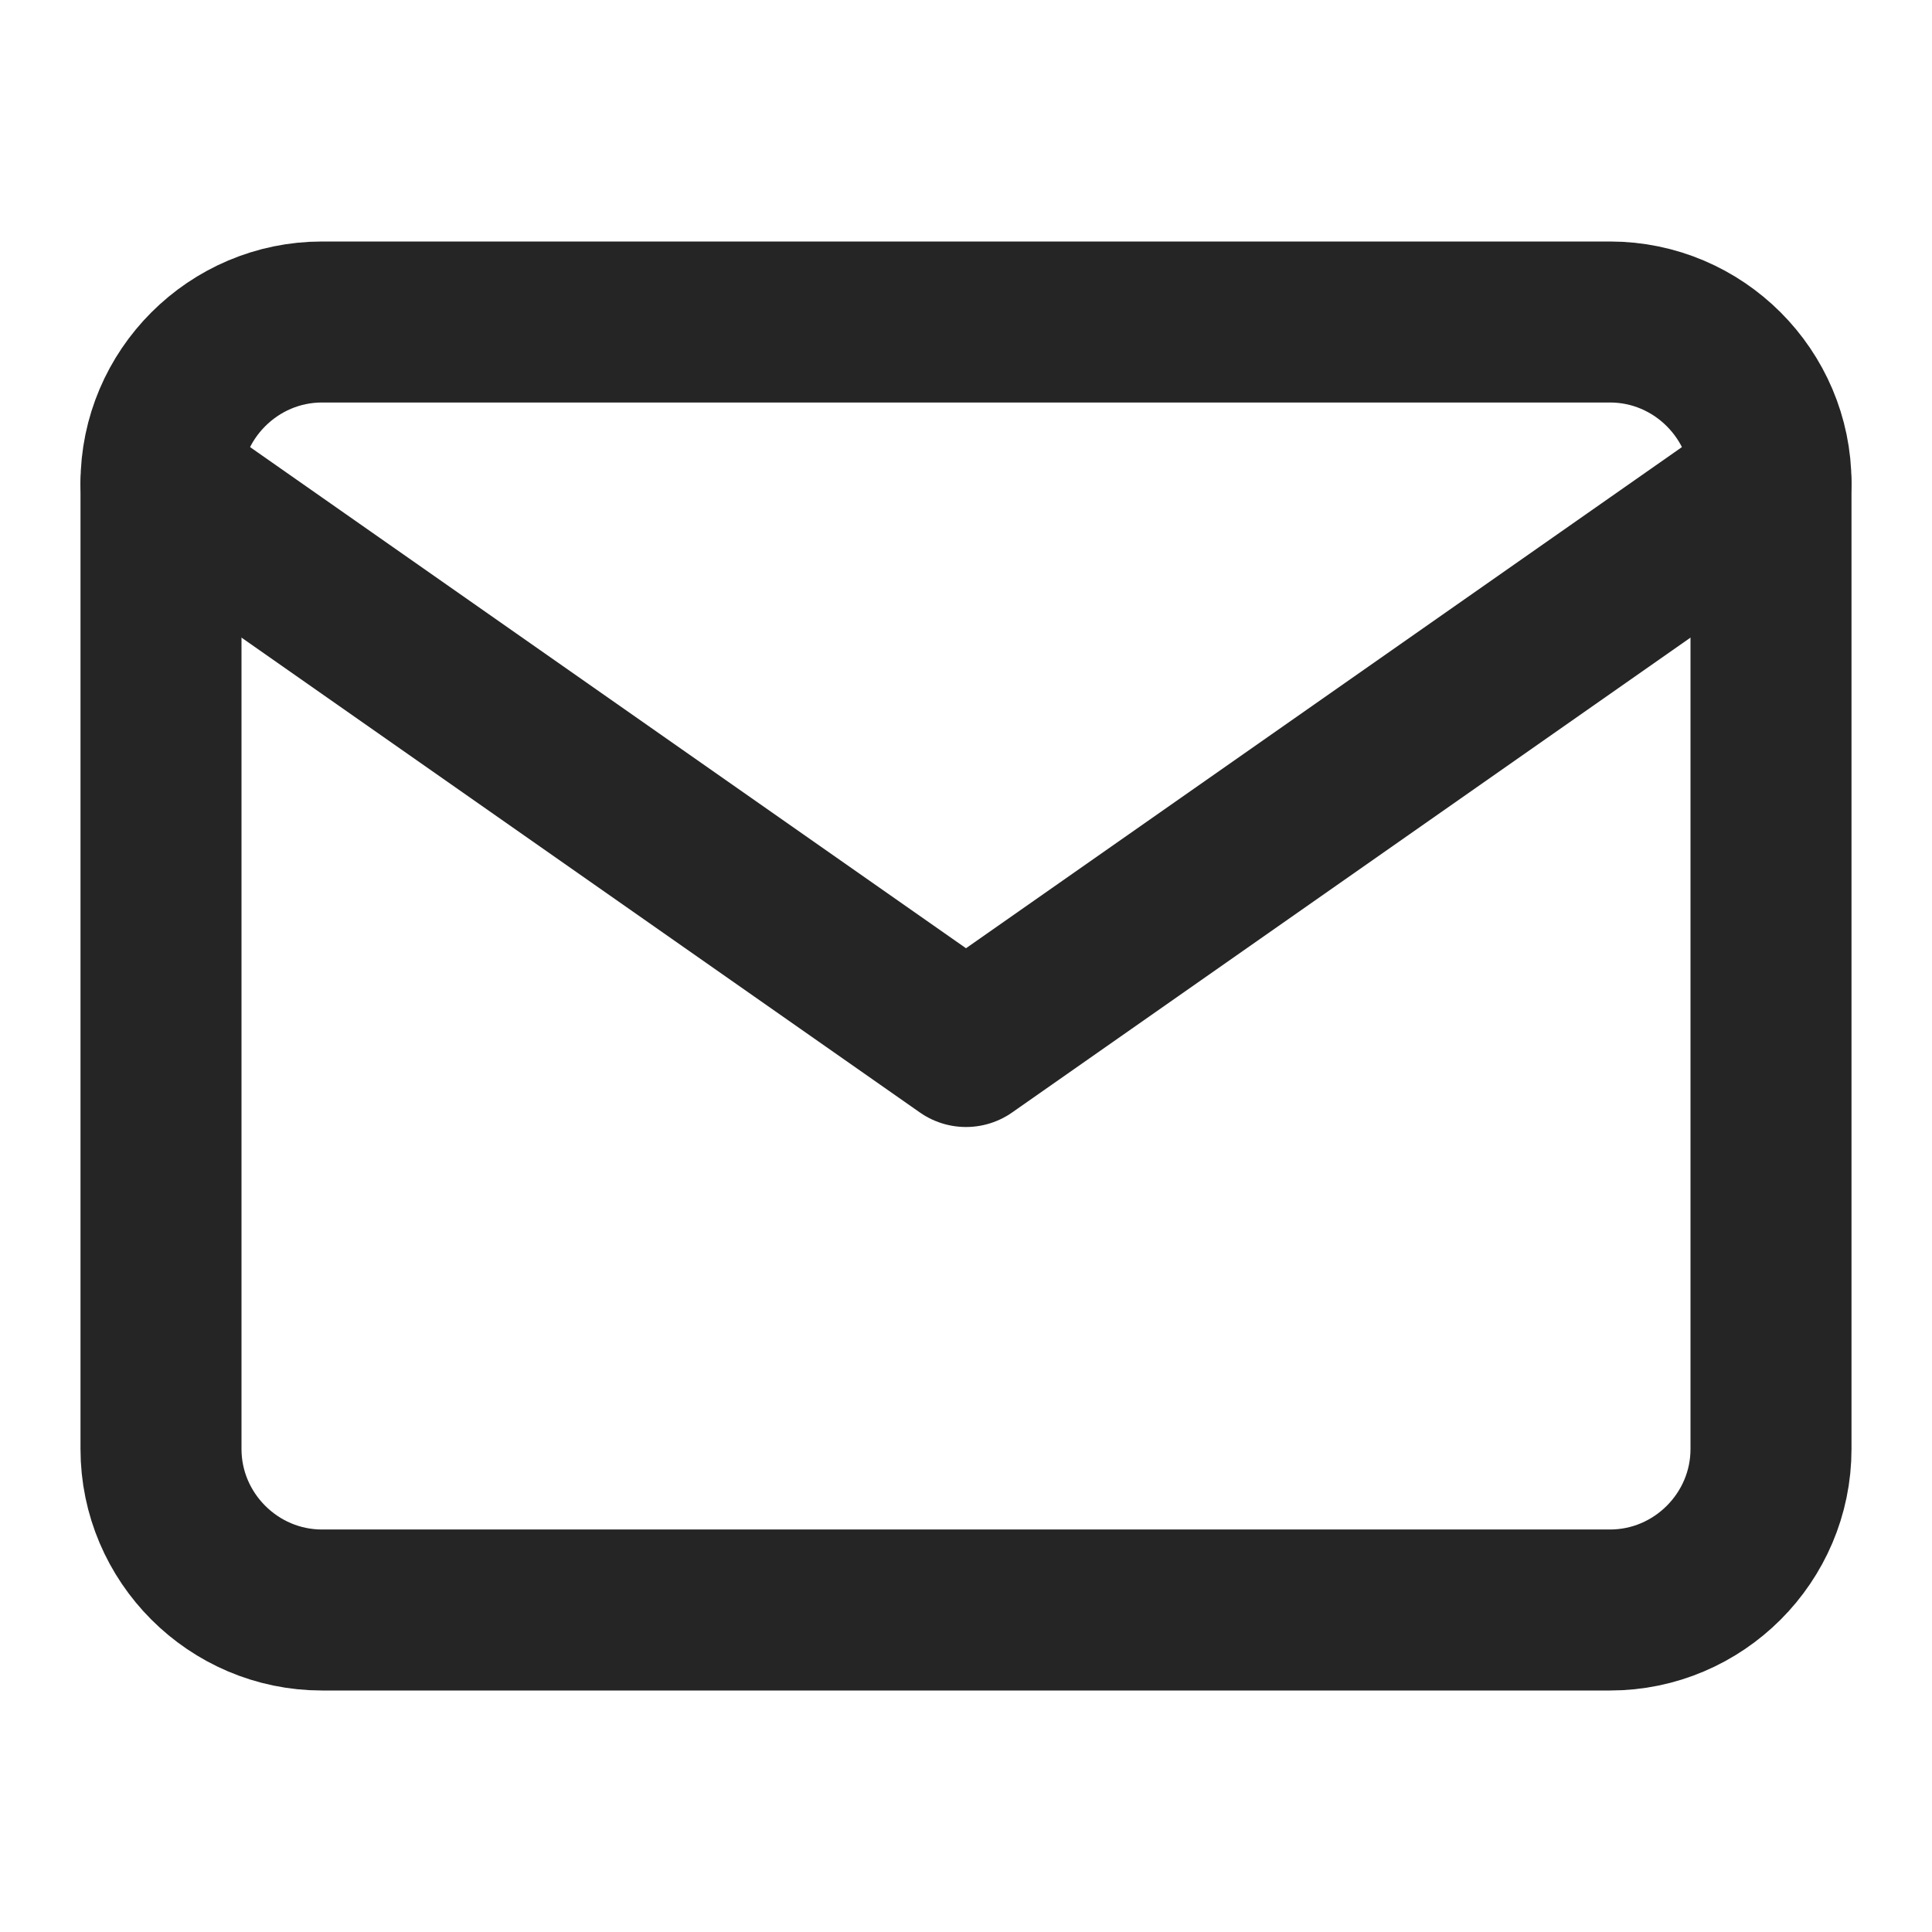
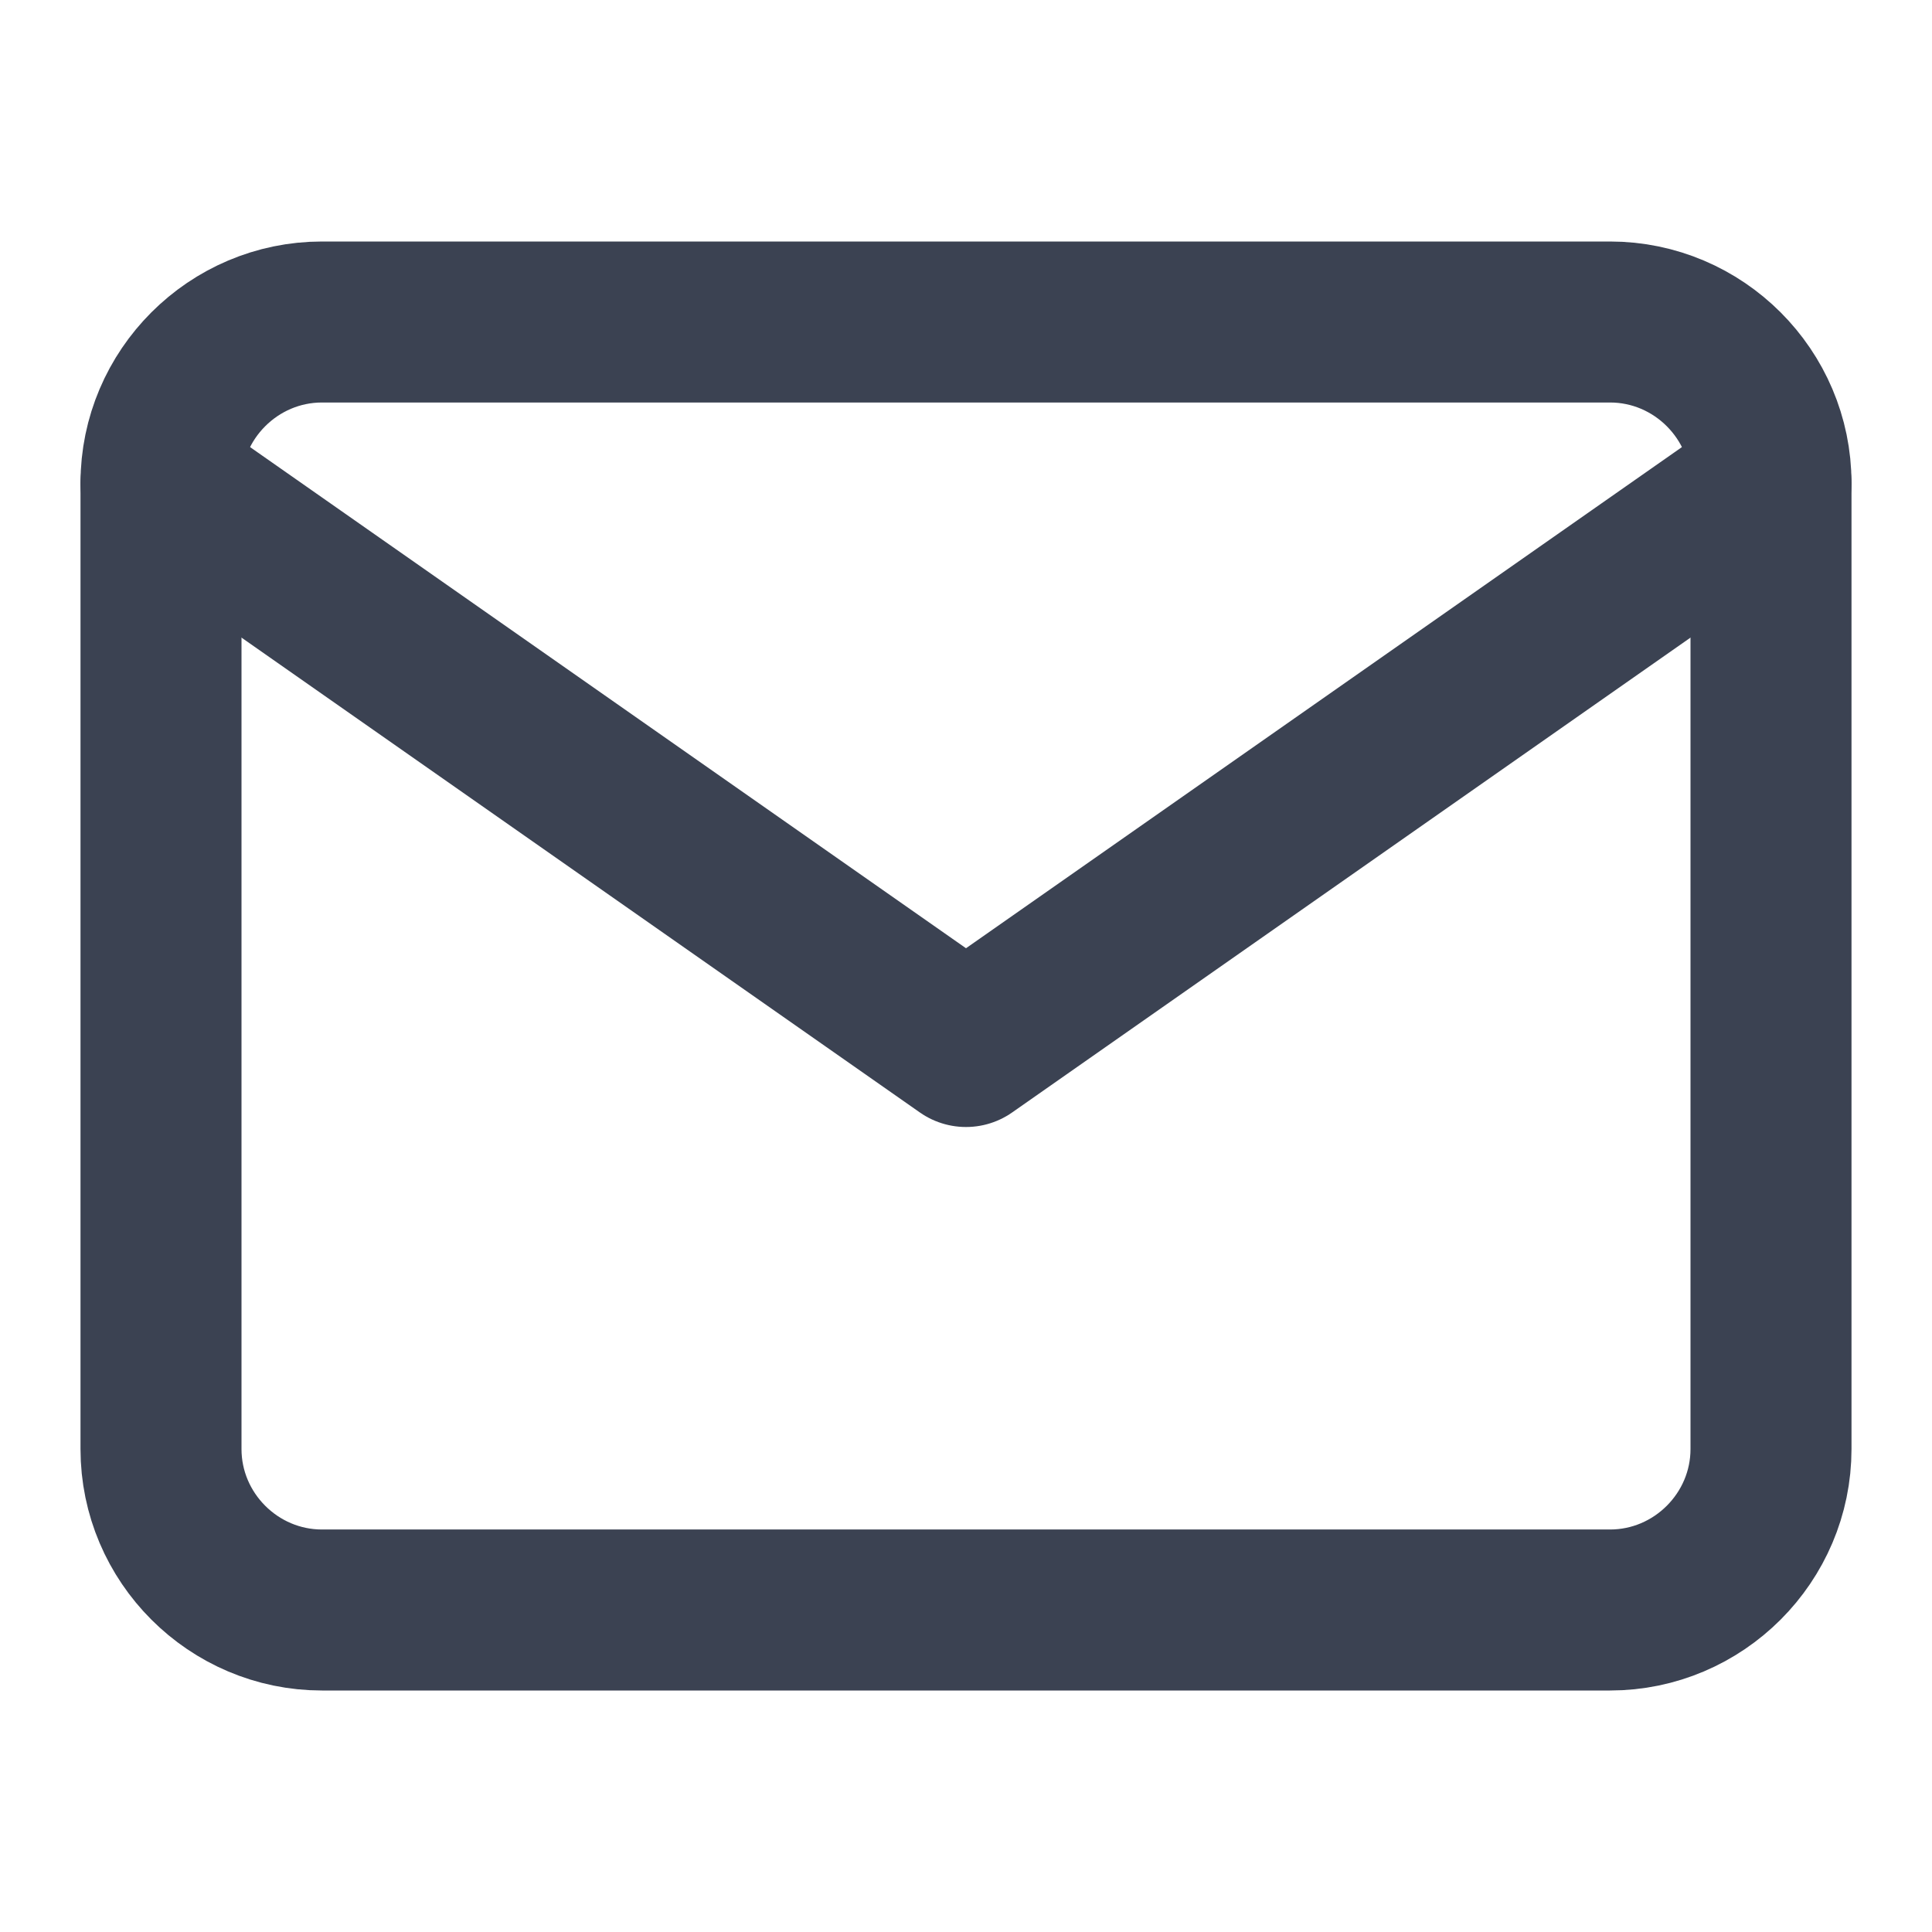
- <svg xmlns="http://www.w3.org/2000/svg" width="24" height="24" viewBox="0 0 24 24" fill="none" stroke="#252525" stroke-width="2" stroke-linecap="round" stroke-linejoin="round" class="feather feather-mail">
+ <svg xmlns="http://www.w3.org/2000/svg" width="24" height="24" viewBox="0 0 24 24" fill="none" stroke="#3b4252" stroke-width="2" stroke-linecap="round" stroke-linejoin="round" class="feather feather-mail">
  <path d="M4 4h16c1.1 0 2 .9 2 2v12c0 1.1-.9 2-2 2H4c-1.1 0-2-.9-2-2V6c0-1.1.9-2 2-2z" />
  <polyline points="22,6 12,13 2,6" />
</svg>
